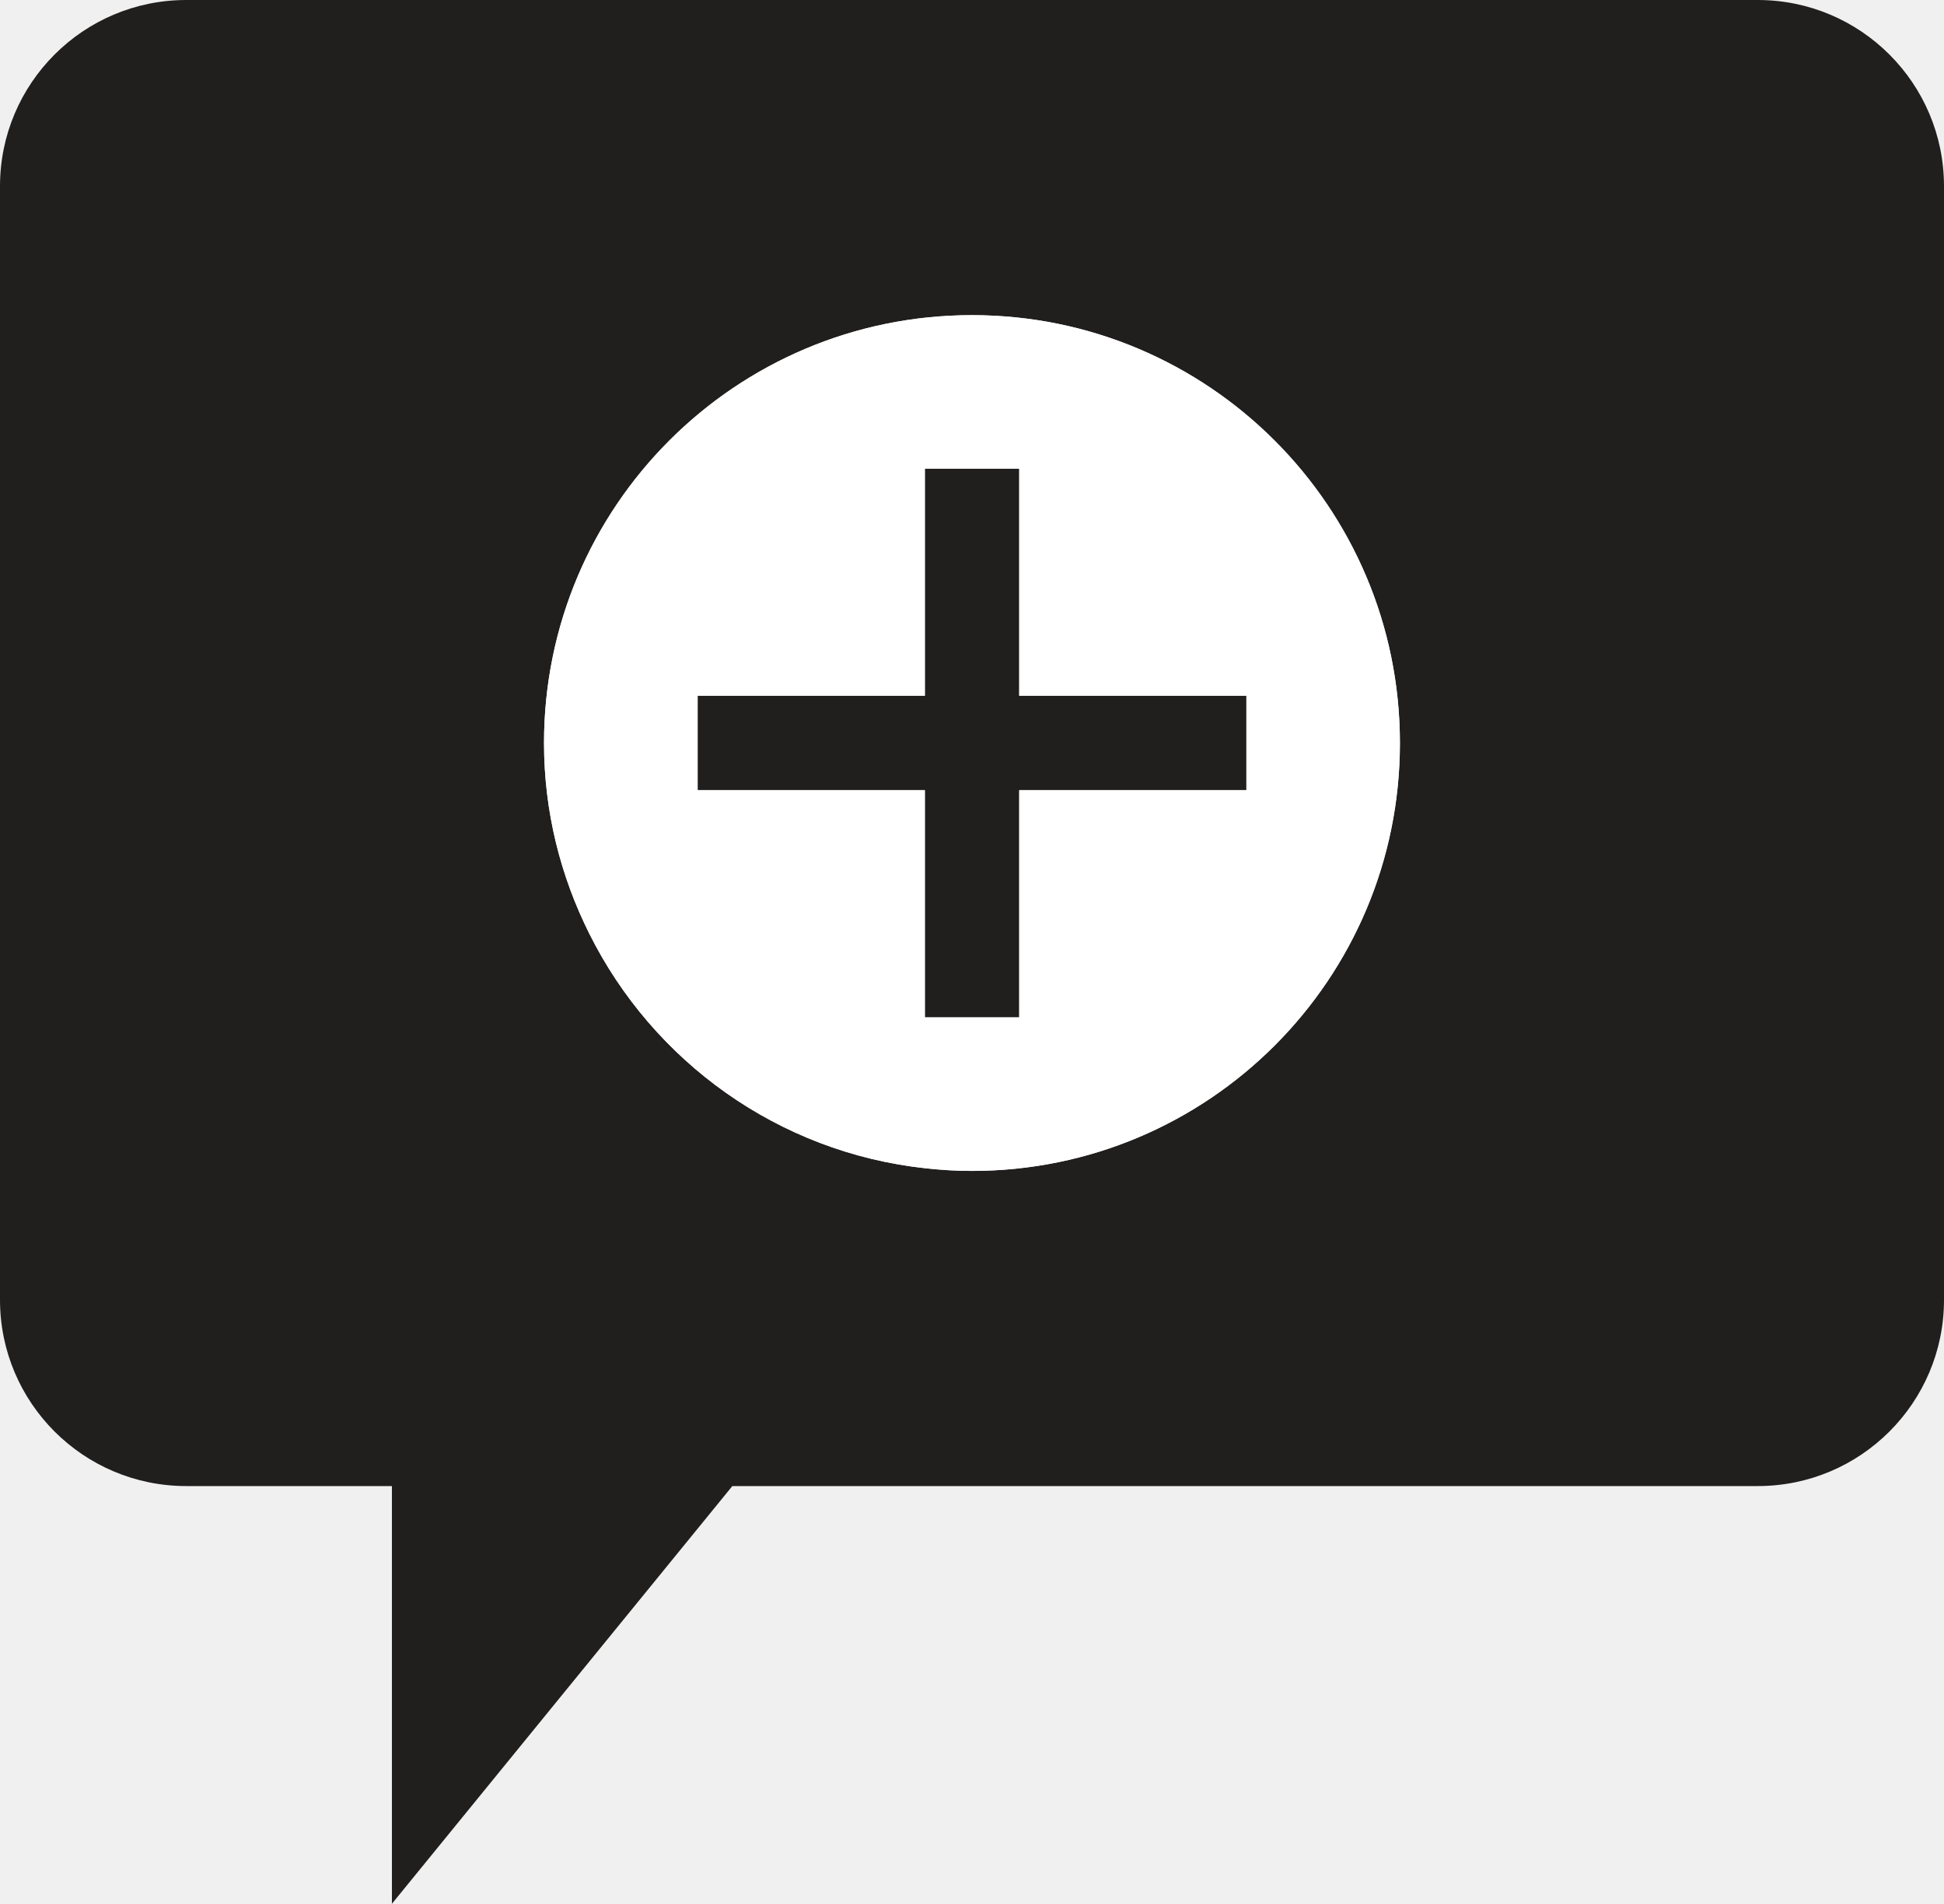
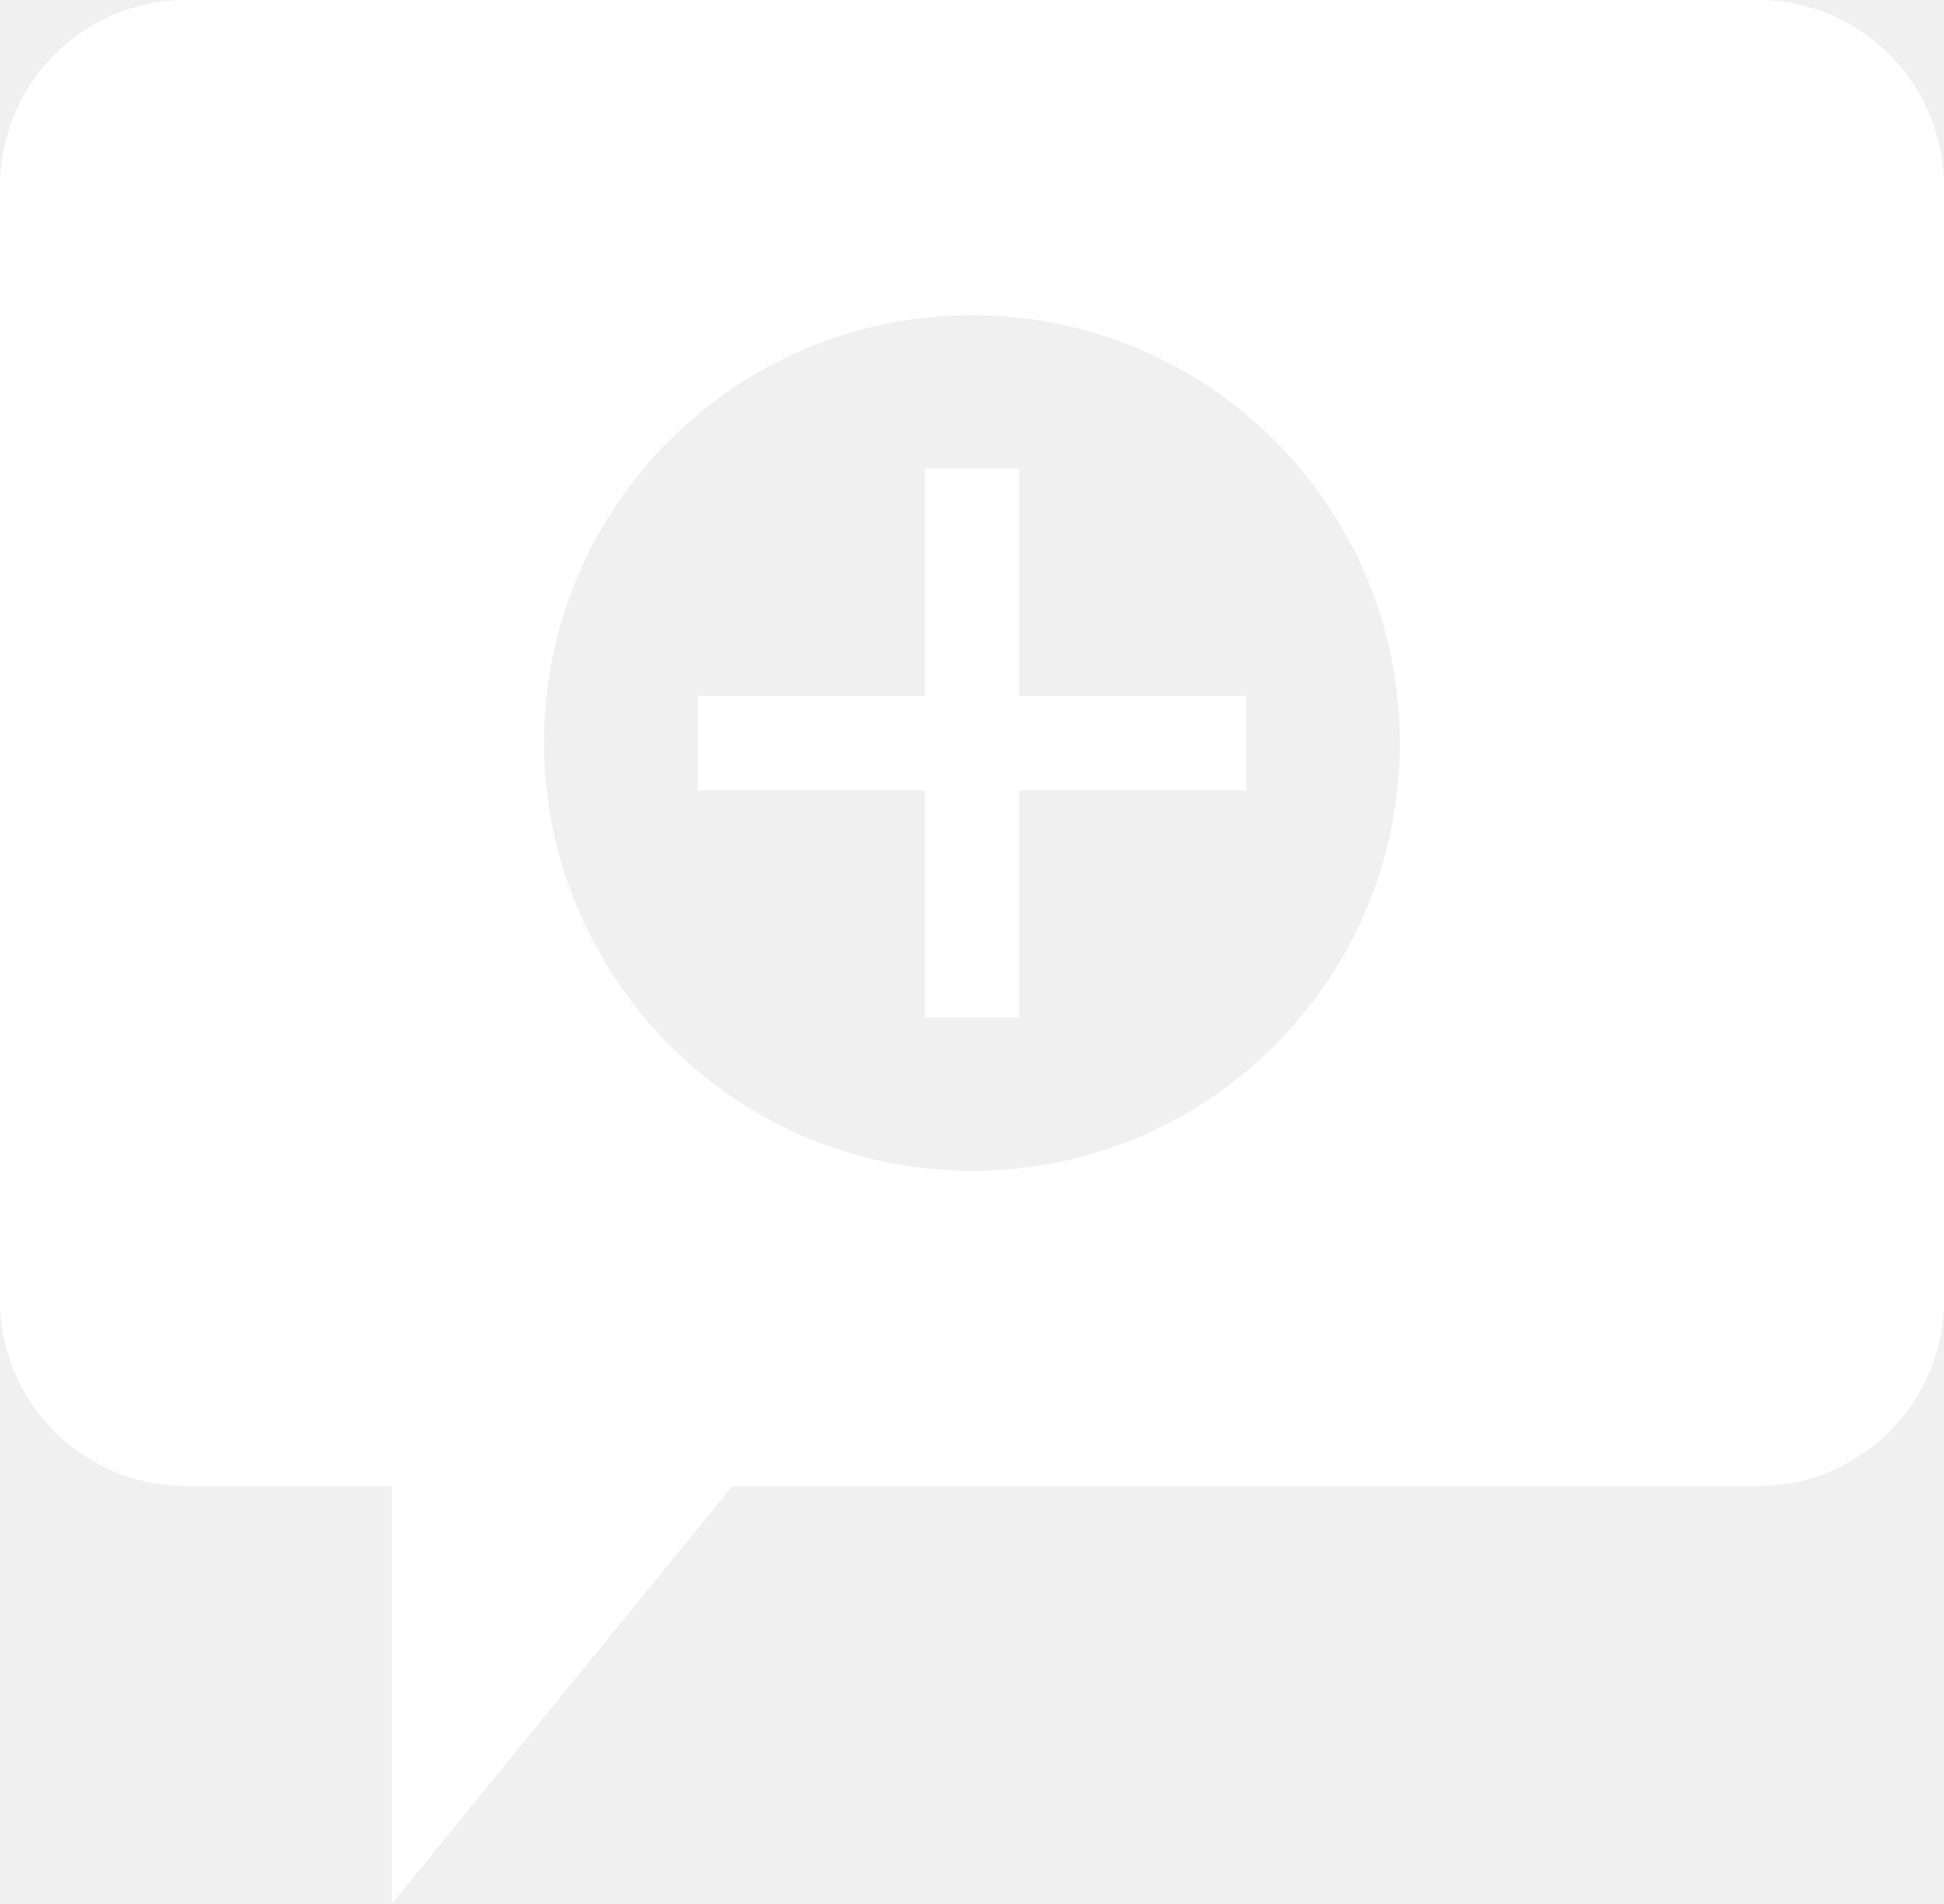
<svg xmlns="http://www.w3.org/2000/svg" version="1.1" id="Calque_1" x="0px" y="0px" width="41.75px" height="40.893px" viewBox="0 0 41.75 40.893" enable-background="new 0 0 41.75 40.893" xml:space="preserve">
  <g>
-     <path fill="#211E1E" d="M37.75,0H4C1.791,0,0,1.791,0,4v23.921c0,2.209,1.791,4,4,4h4.417v8.972l7.311-8.972H37.75   c2.209,0,4-1.791,4-4V4C41.75,1.791,39.959,0,37.75,0z M20.875,25.151c-0.336,0-0.665-0.02-0.992-0.056   c-3.176-0.341-5.86-2.302-7.226-5.038c-0.618-1.235-0.974-2.623-0.974-4.097c0-5.076,4.115-9.191,9.191-9.191   s9.19,4.115,9.19,9.191S25.951,25.151,20.875,25.151z" />
-     <polygon fill="#211E1E" points="21.889,10.066 21.355,10.066 20.395,10.066 19.862,10.066 19.862,14.947 14.982,14.947    14.982,15.479 14.982,16.442 14.982,16.974 19.862,16.974 19.862,20.058 19.862,21.854 20.395,21.854 21.355,21.854 21.889,21.854    21.889,20.058 21.889,16.974 26.768,16.974 26.768,16.442 26.768,15.479 26.768,14.947 21.889,14.947  " />
-     <path fill="#FFFFFF" d="M20.875,6.77c-5.076,0-9.191,4.115-9.191,9.191c0,1.474,0.355,2.861,0.974,4.097   c1.365,2.736,4.05,4.697,7.226,5.038c0.327,0.036,0.656,0.056,0.992,0.056c5.076,0,9.19-4.114,9.19-9.19S25.951,6.77,20.875,6.77z    M26.768,15.479v0.963v0.532h-4.879v3.083v1.797h-0.533h-0.961h-0.532v-1.797v-3.083h-4.88v-0.532v-0.963v-0.532h4.88v-4.88h0.532   h0.961h0.533v4.88h4.879V15.479z" />
+     <path fill="#FFFFFF" d="M37.75,0H4C1.791,0,0,1.791,0,4v23.921c0,2.209,1.791,4,4,4h4.417v8.972l7.311-8.972H37.75   c2.209,0,4-1.791,4-4V4C41.75,1.791,39.959,0,37.75,0z M20.875,25.151c-0.336,0-0.665-0.02-0.992-0.056   c-3.176-0.341-5.86-2.302-7.226-5.038c-0.618-1.234-0.974-2.623-0.974-4.097c0-5.076,4.115-9.191,9.191-9.191   s9.19,4.115,9.19,9.191S25.951,25.151,20.875,25.151z" />
+     <polygon fill="#FFFFFF" points="21.889,10.066 21.355,10.066 20.395,10.066 19.862,10.066 19.862,14.948 14.982,14.948    14.982,15.479 14.982,16.442 14.982,16.974 19.862,16.974 19.862,20.058 19.862,21.854 20.395,21.854 21.355,21.854 21.889,21.854    21.889,20.058 21.889,16.974 26.768,16.974 26.768,16.442 26.768,15.479 26.768,14.948 21.889,14.948  " />
  </g>
</svg>
